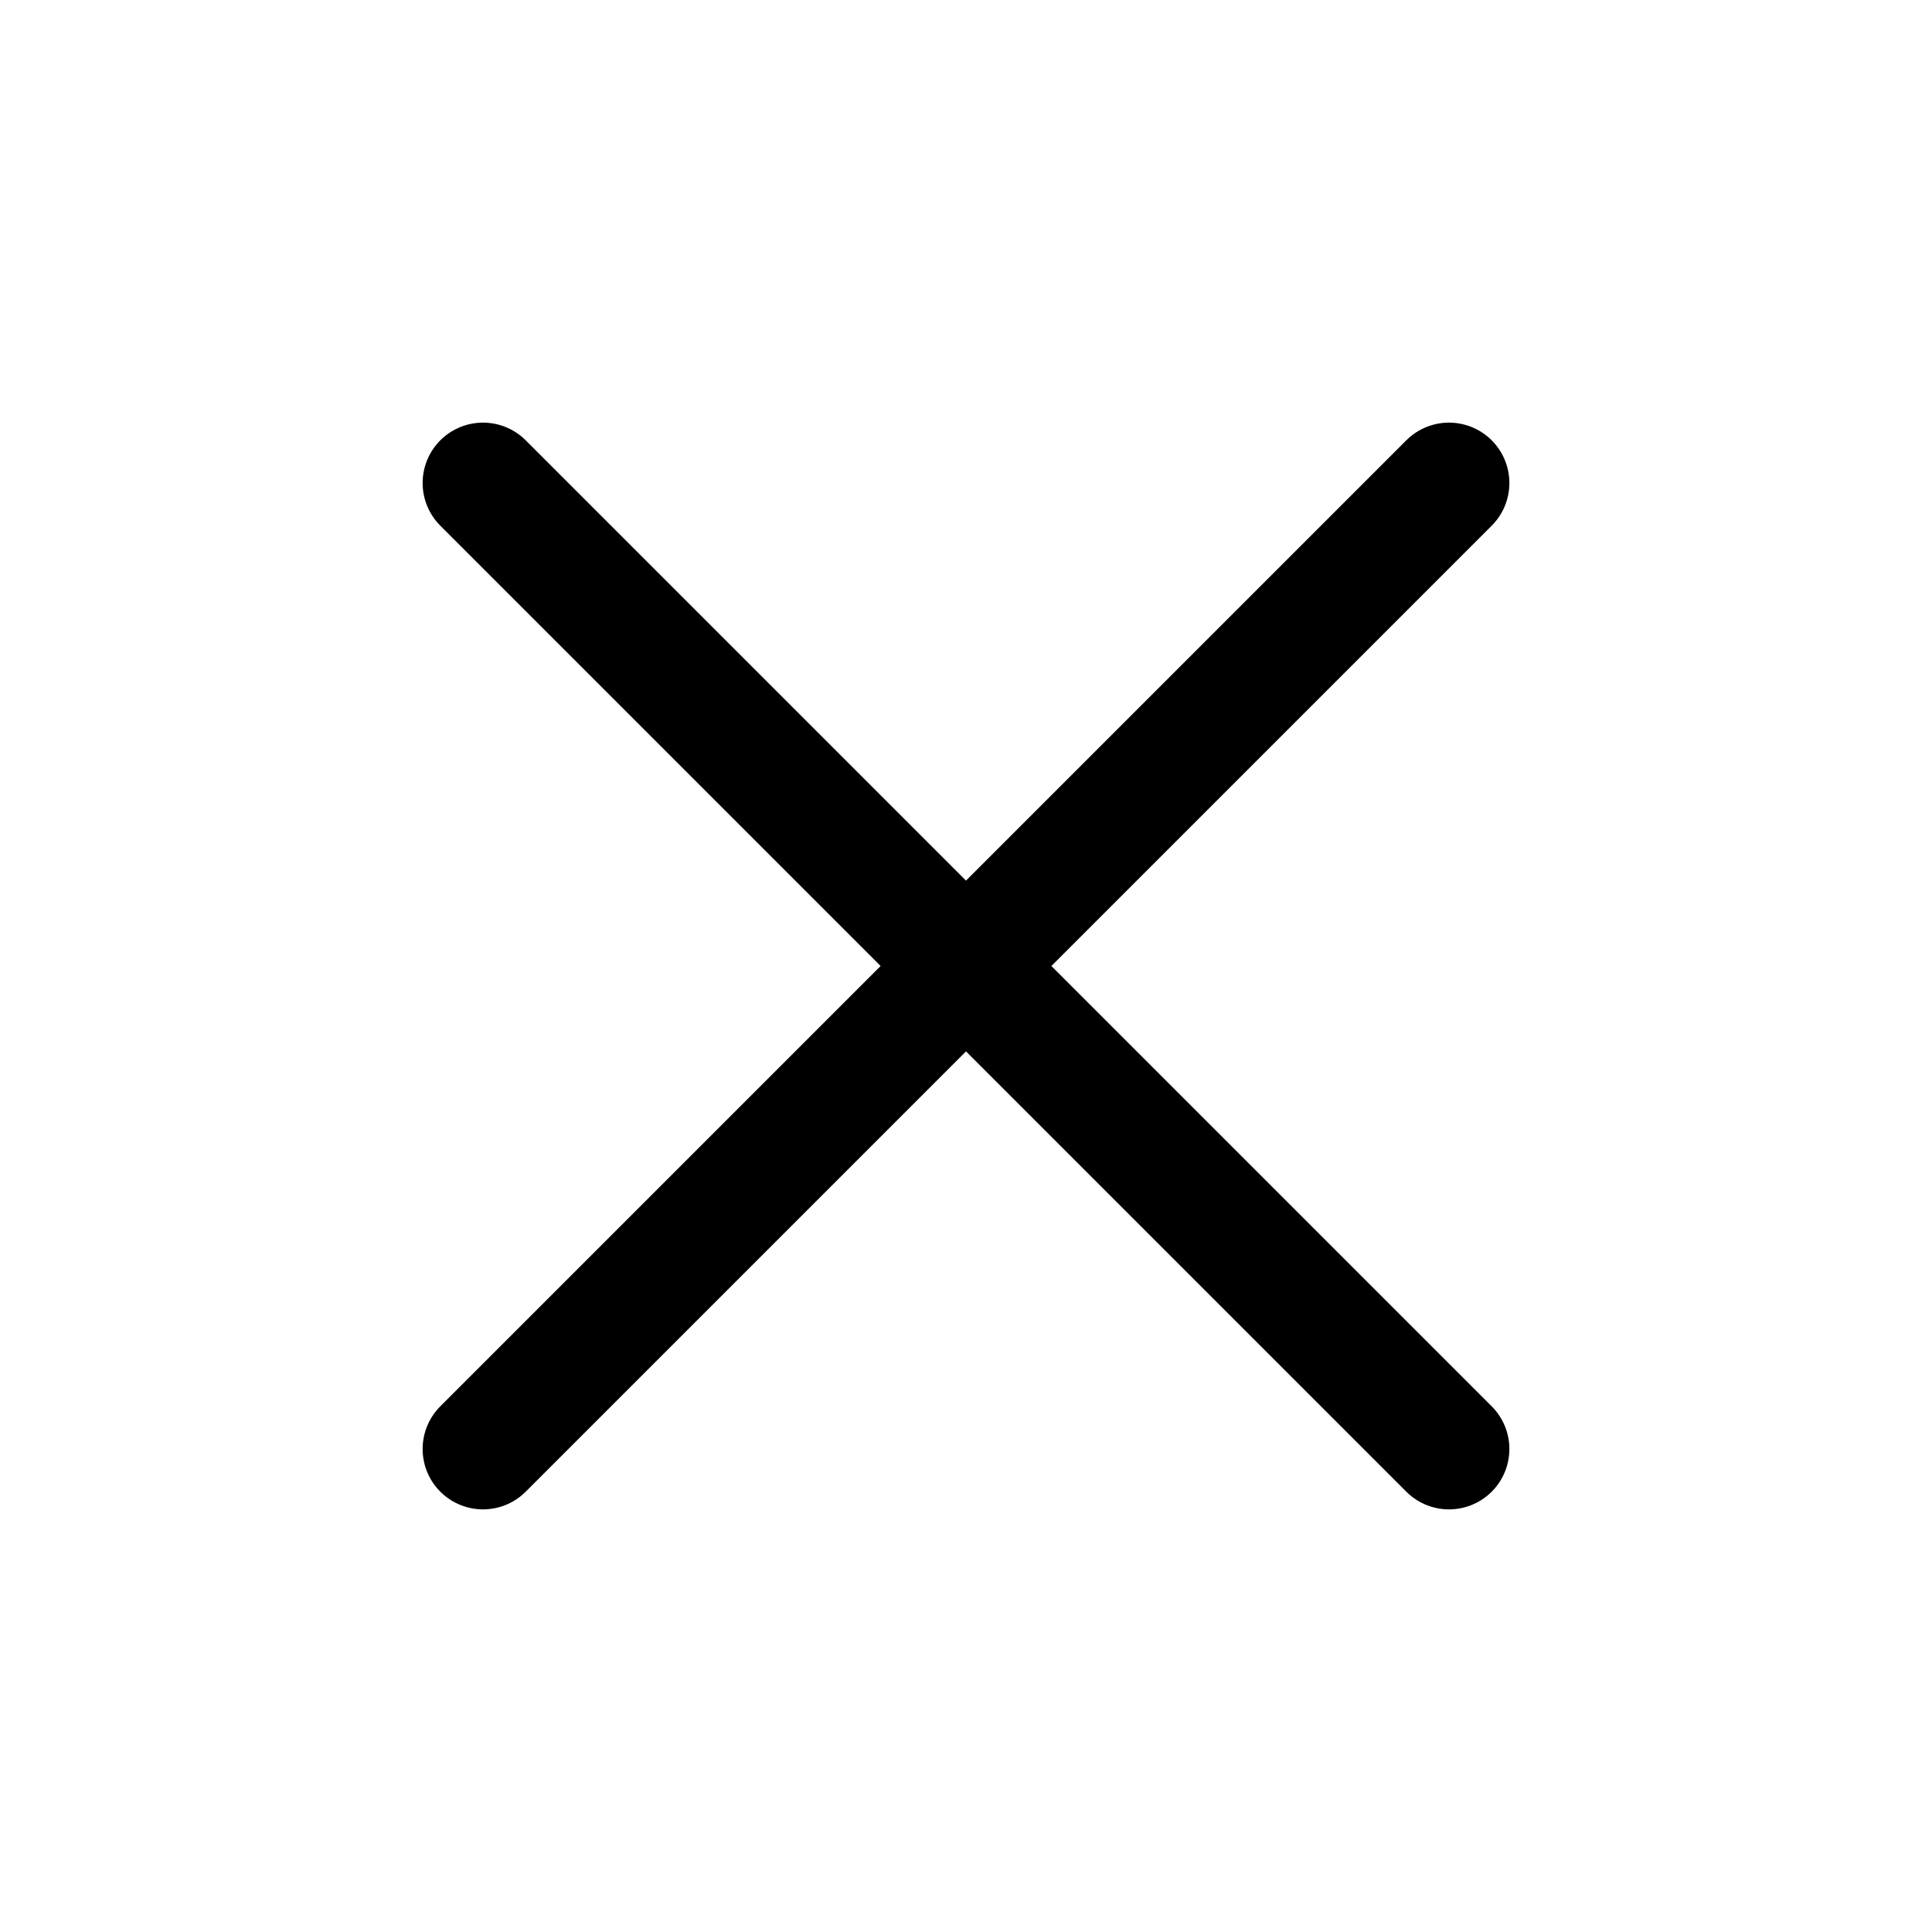
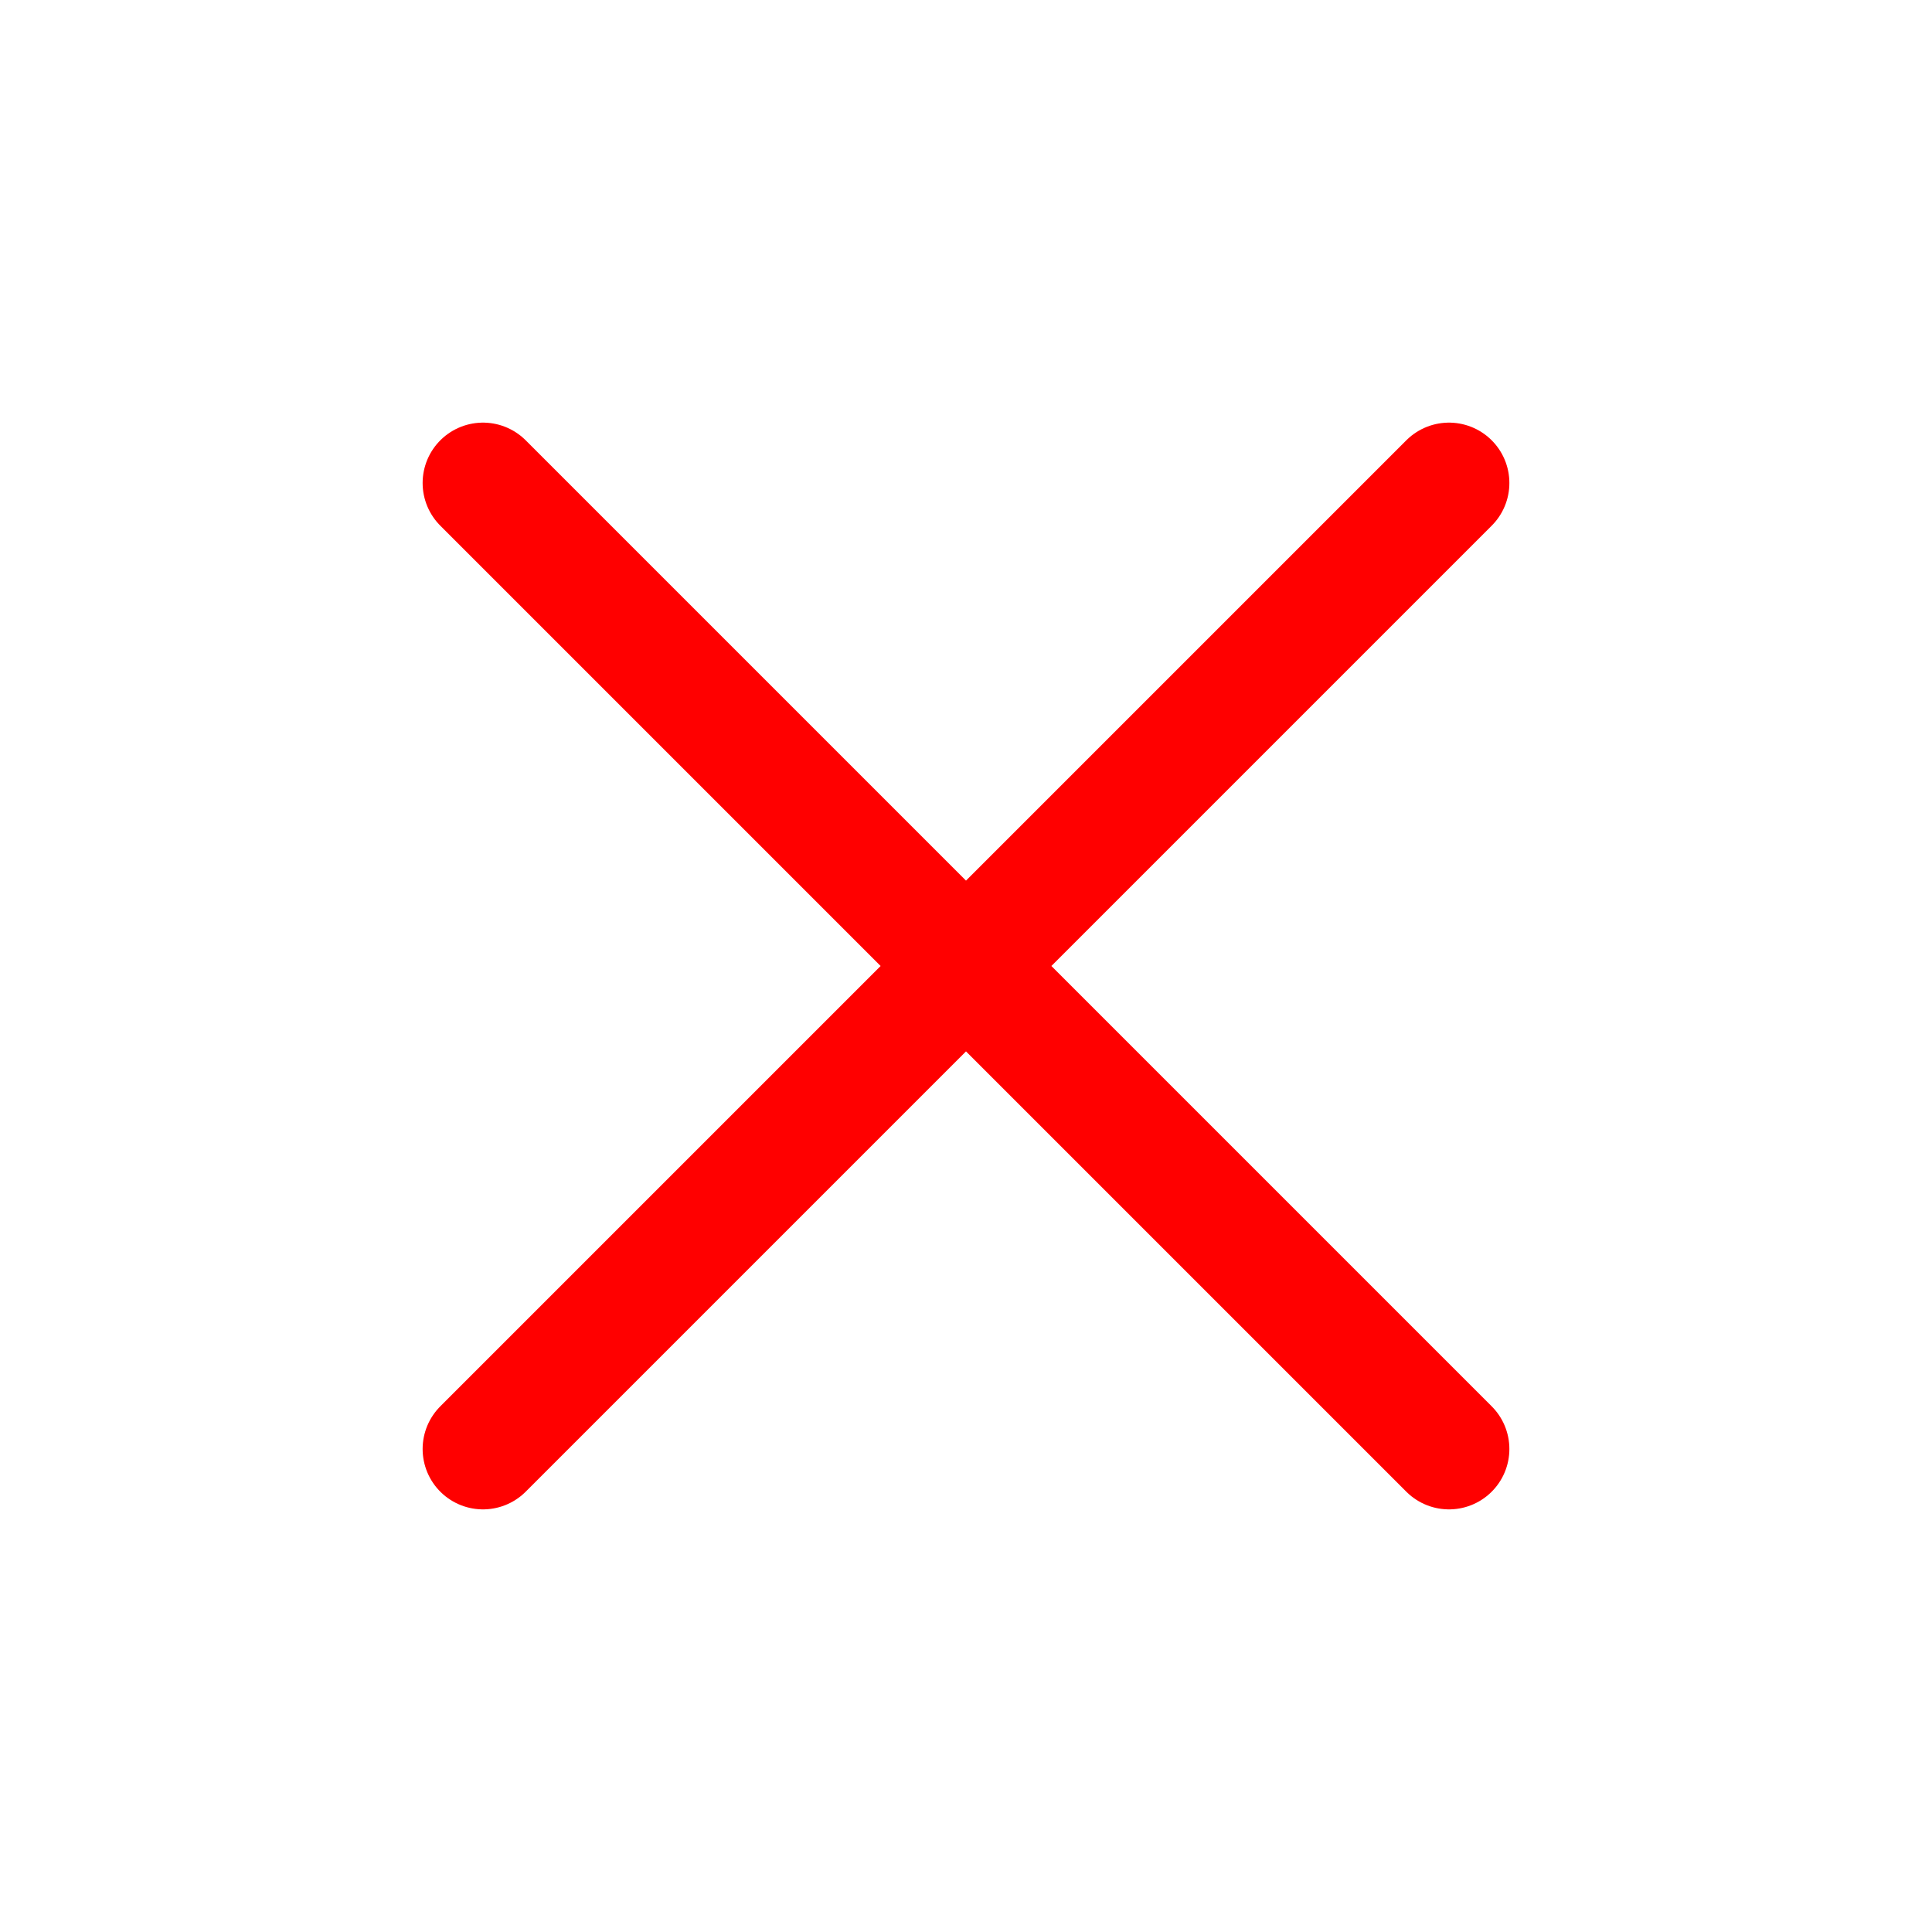
- <svg xmlns="http://www.w3.org/2000/svg" fill="none" viewBox="0 0 24 24" stroke-width="1.5" stroke="currentColor" class="w-6 h-6">
+ <svg xmlns="http://www.w3.org/2000/svg" fill="none" viewBox="0 0 24 24" stroke-width="1.5" stroke="red" class="w-6 h-6">
  <path stroke-linecap="round" stroke-linejoin="round" d="M6 18 18 6M6 6l12 12" />
</svg>
